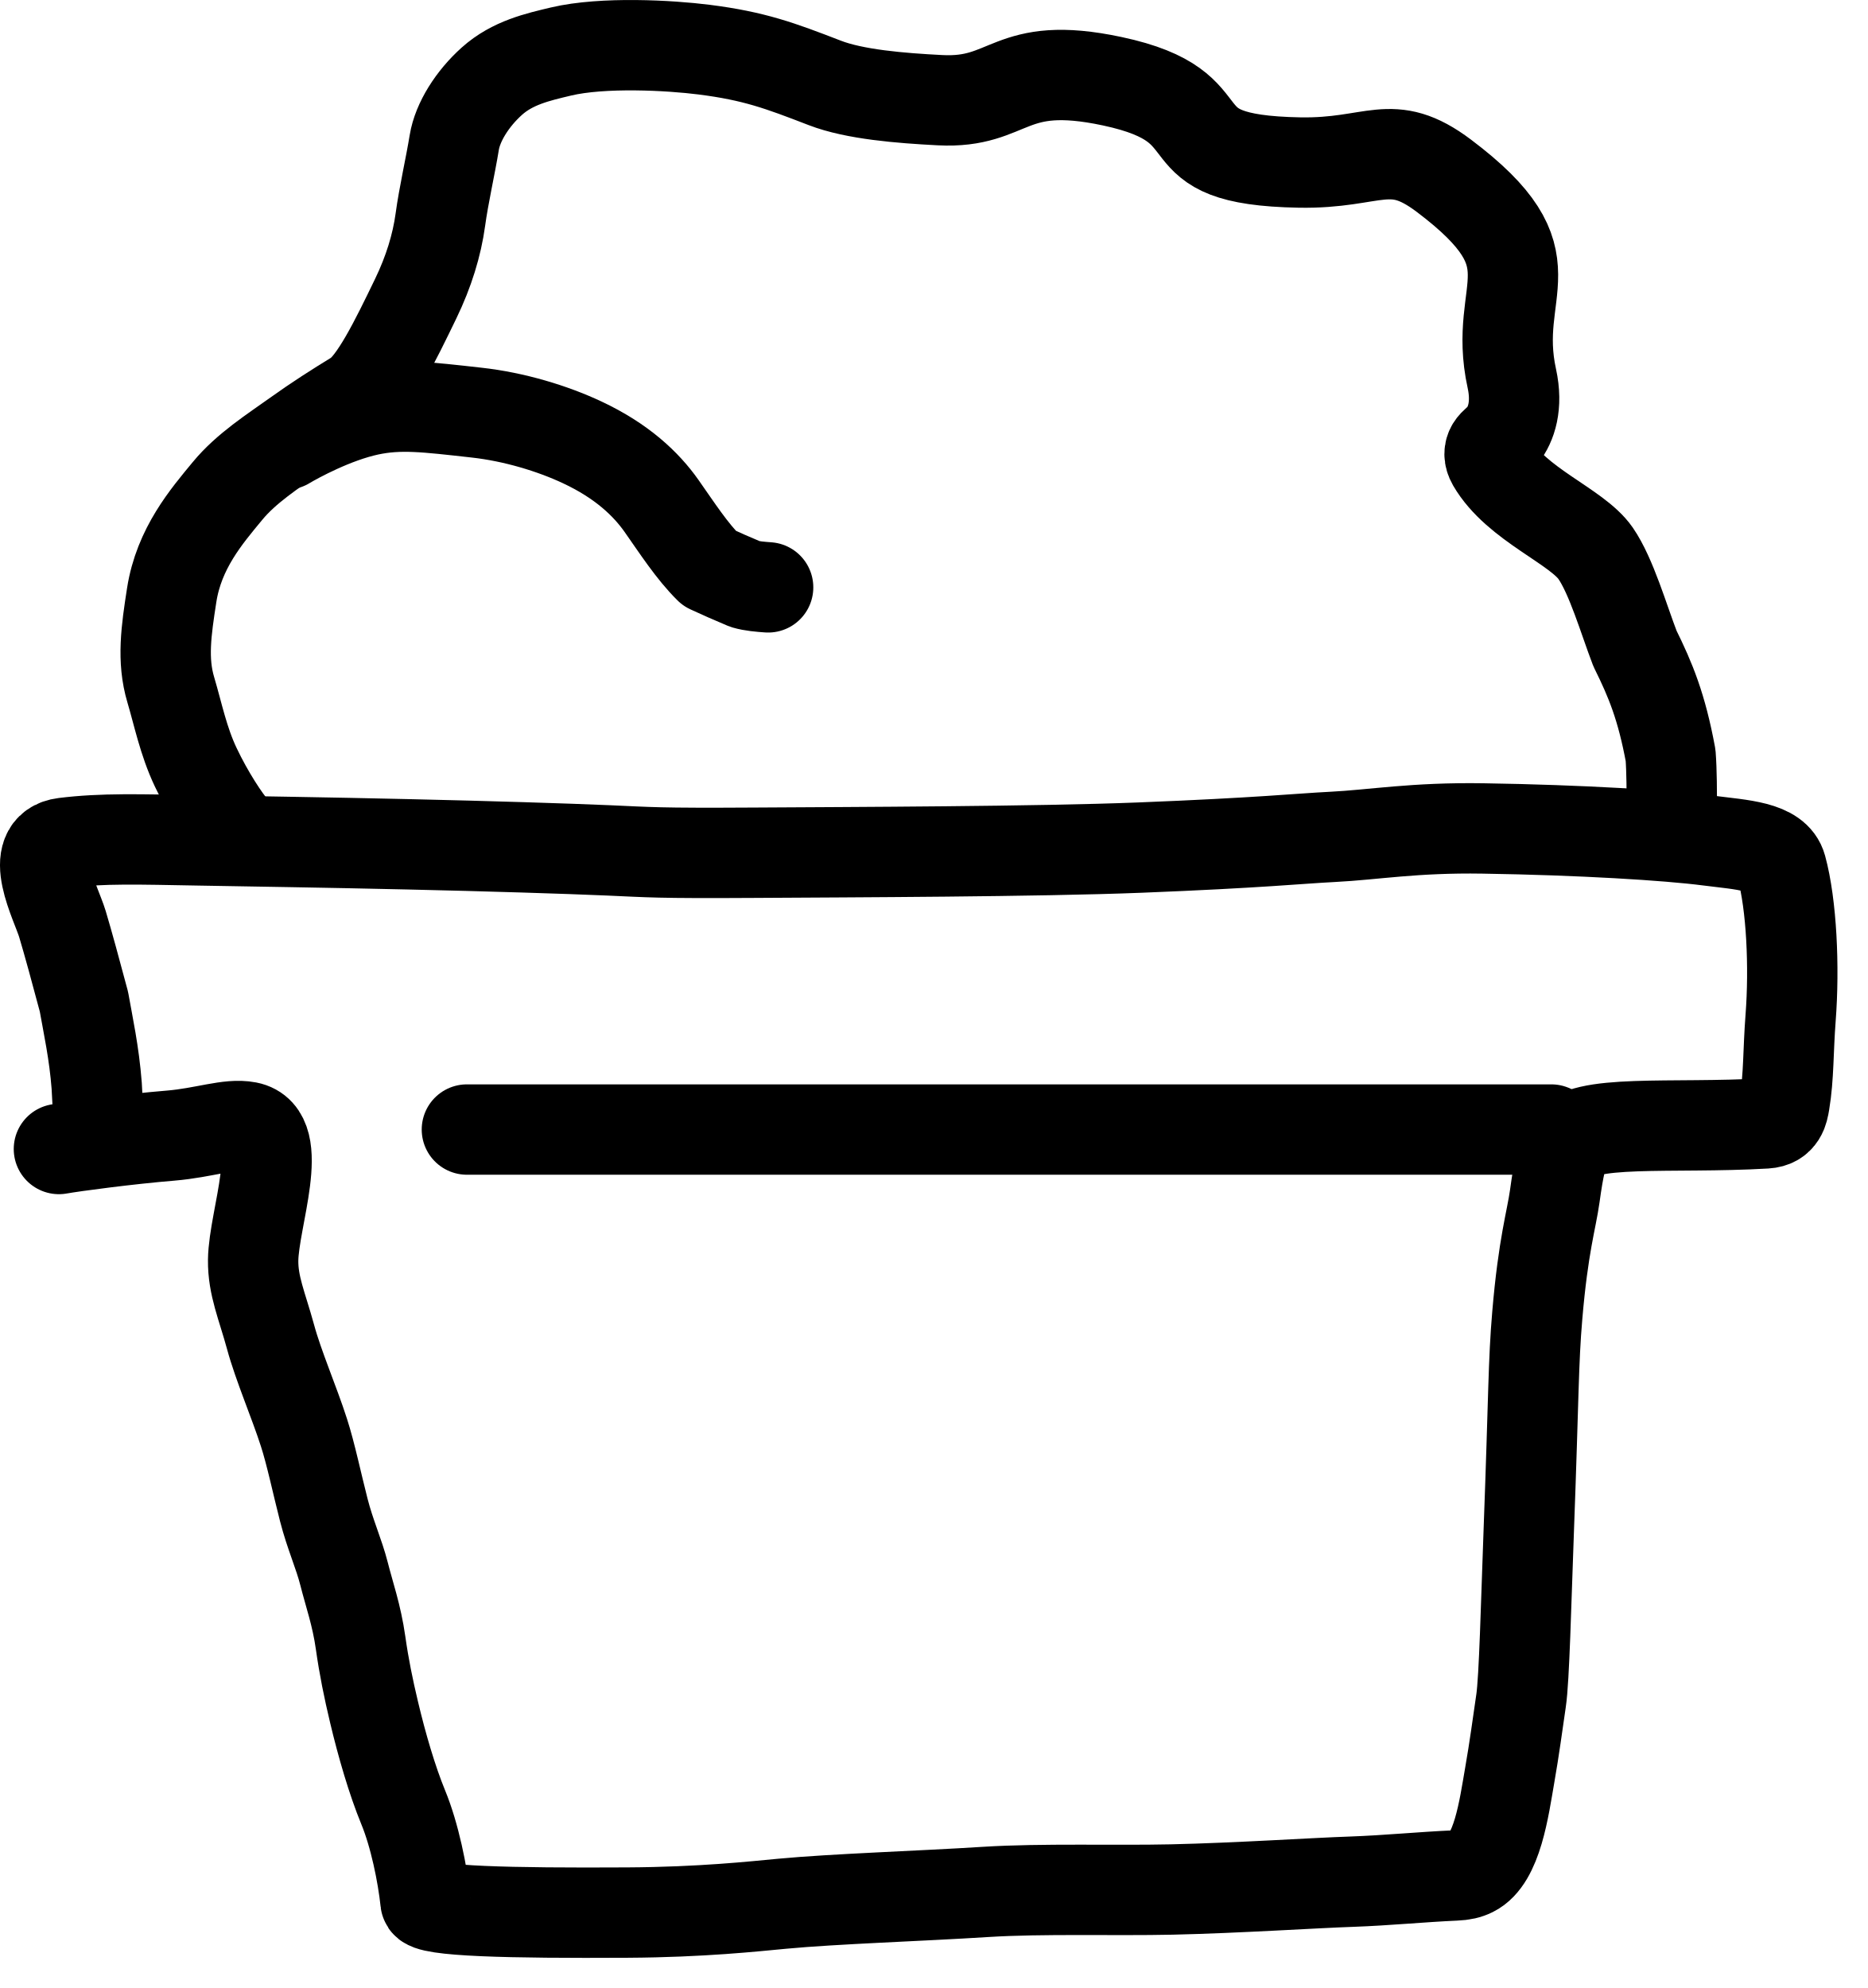
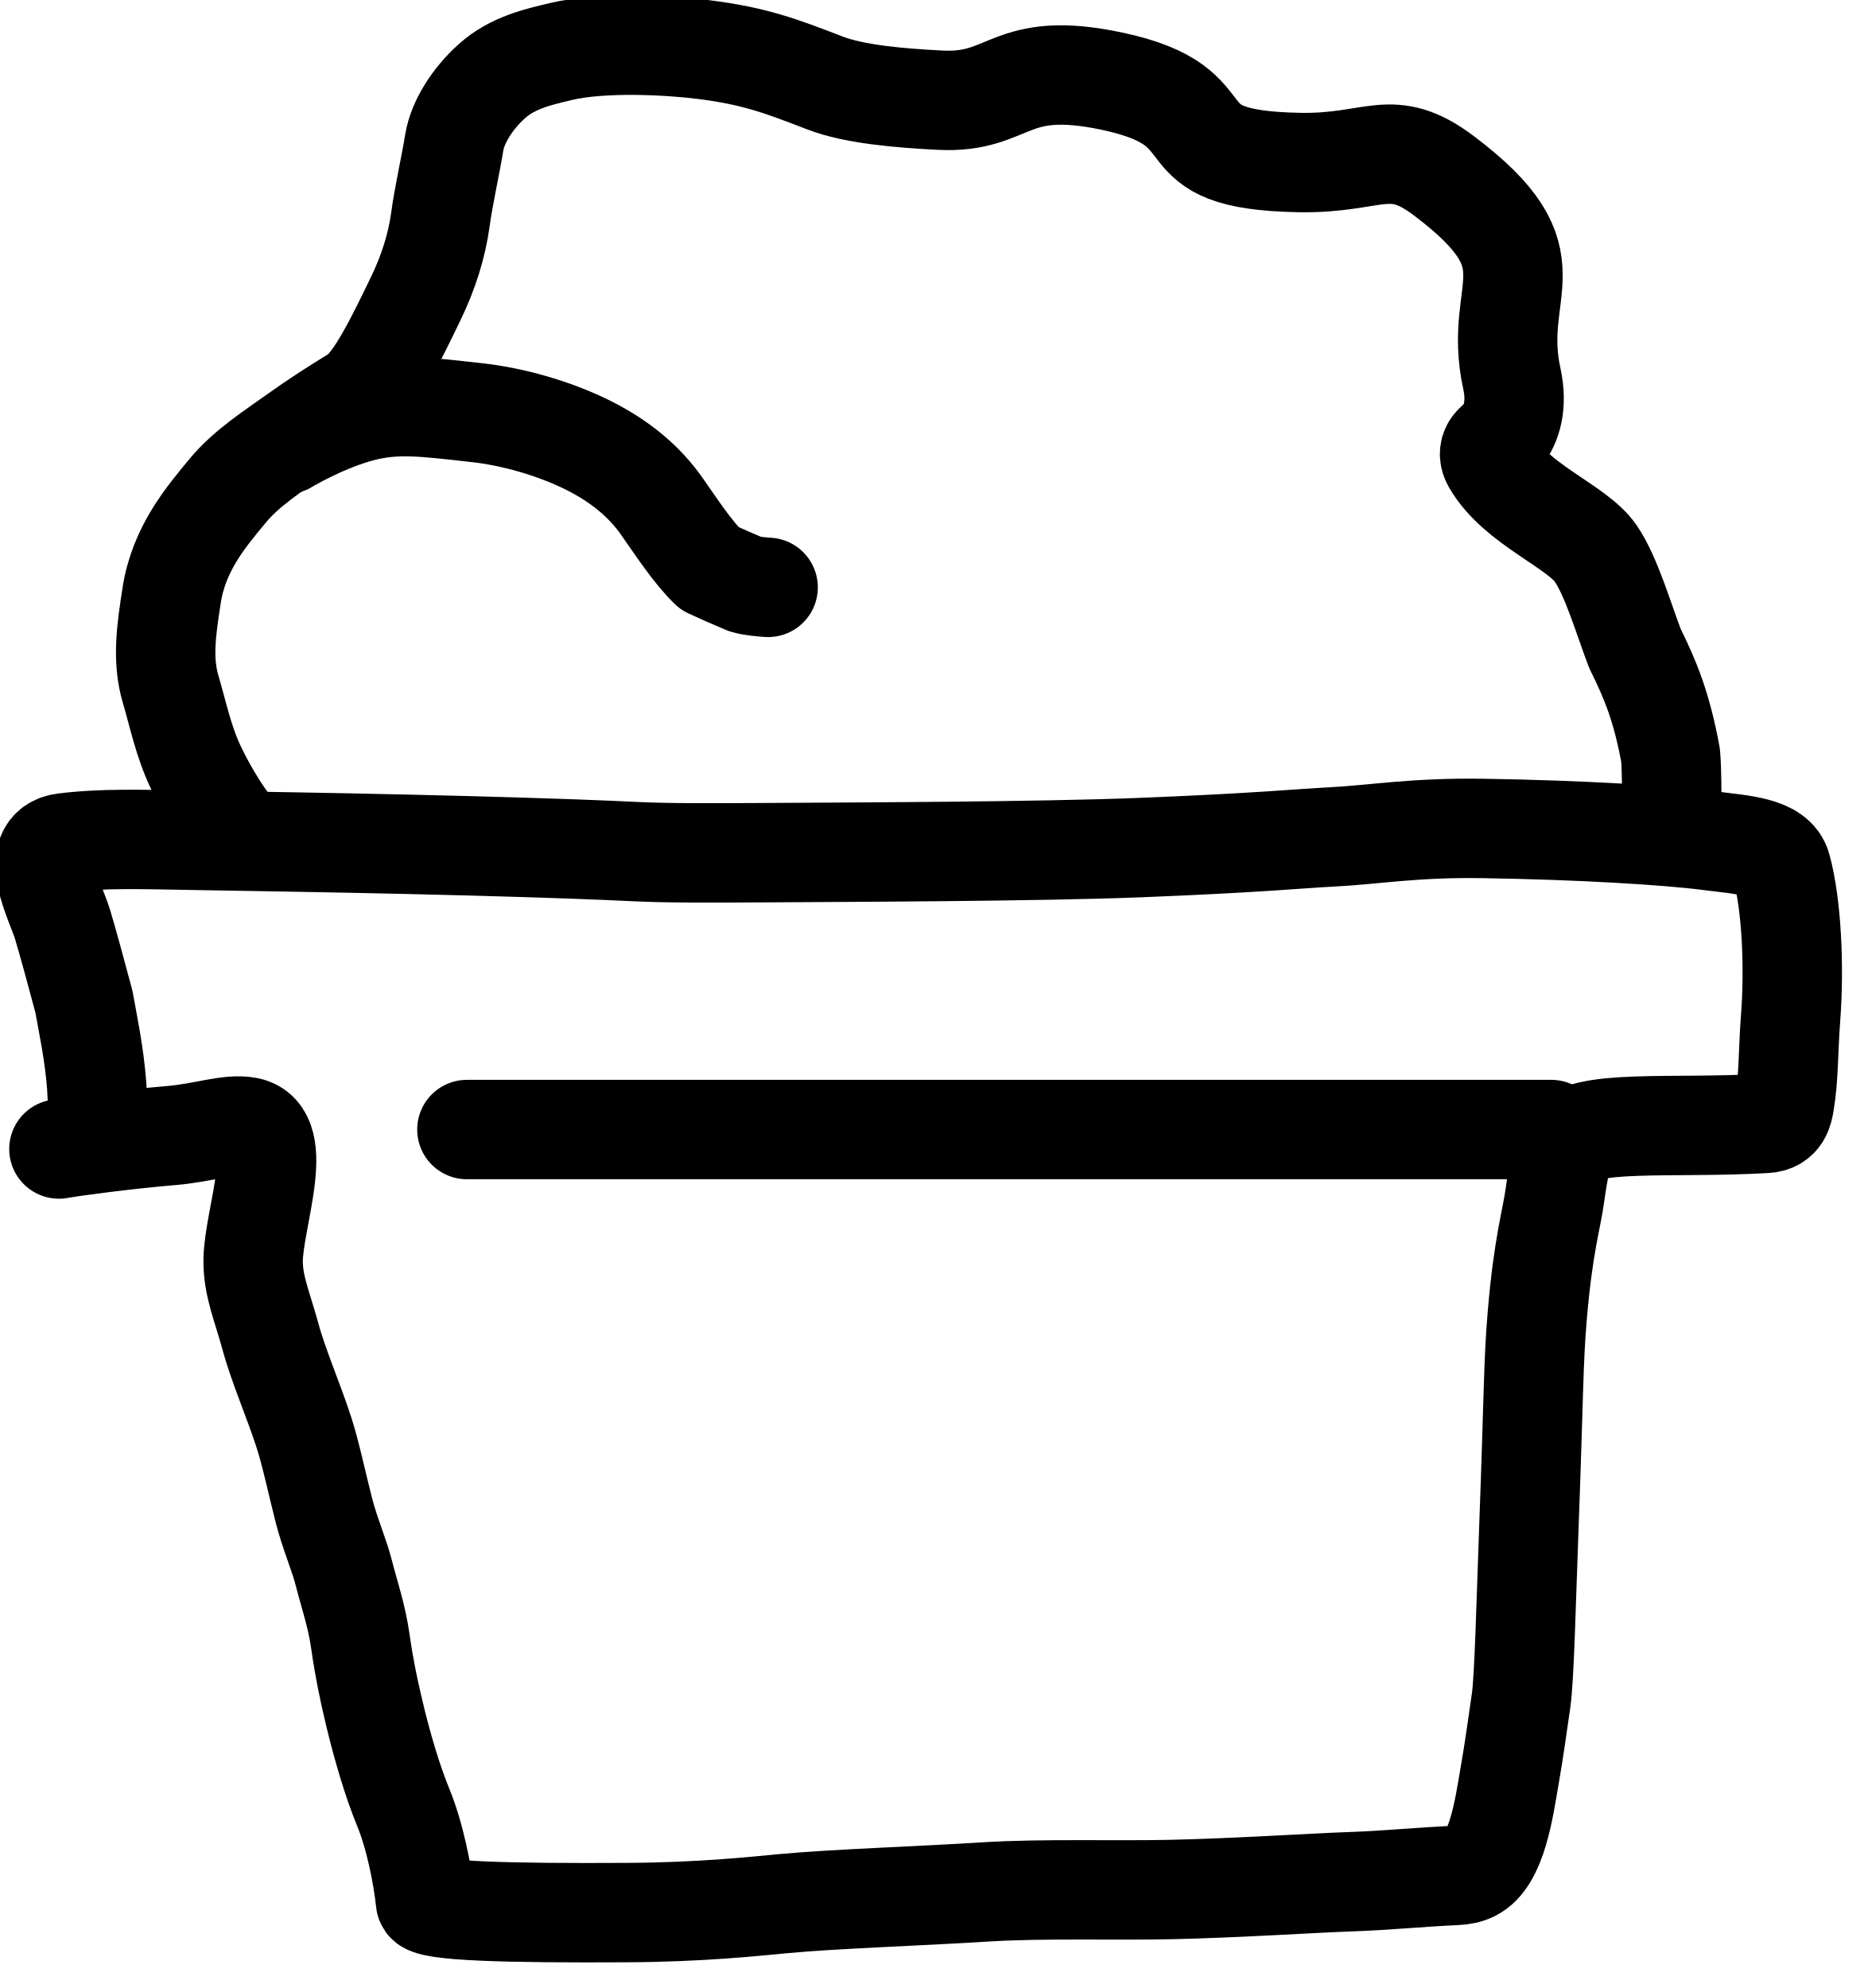
<svg xmlns="http://www.w3.org/2000/svg" width="31" height="33" viewBox="0 0 31 33" fill="none">
-   <path d="M3.869 13.75C3.745 13.612 3.468 13.199 3.248 12.734C3.043 12.301 2.955 11.854 2.835 11.451C2.687 10.955 2.759 10.465 2.85 9.878C2.971 9.101 3.429 8.57 3.776 8.15C4.089 7.77 4.533 7.489 4.916 7.215C5.264 6.966 5.576 6.768 5.904 6.567C6.212 6.379 6.571 5.638 6.89 4.979L6.902 4.954C7.115 4.514 7.252 4.071 7.31 3.644C7.364 3.245 7.478 2.75 7.54 2.367C7.596 2.023 7.844 1.635 8.164 1.348C8.506 1.041 8.926 0.947 9.312 0.855C10.009 0.69 11.122 0.752 11.688 0.824C12.522 0.93 12.947 1.089 13.69 1.376C14.188 1.568 14.943 1.629 15.602 1.663C16.794 1.725 16.724 0.979 18.46 1.348C20.515 1.785 19.161 2.655 21.573 2.698C22.826 2.72 23.085 2.254 23.966 2.917C25.858 4.342 24.758 4.748 25.095 6.284C25.193 6.733 25.085 7.044 24.942 7.226C24.877 7.309 24.799 7.352 24.758 7.42C24.717 7.489 24.708 7.577 24.769 7.683C25.173 8.379 26.171 8.73 26.485 9.184C26.747 9.564 26.951 10.277 27.139 10.766C27.399 11.291 27.581 11.733 27.73 12.538C27.75 12.804 27.75 13.137 27.75 13.48" stroke-width="1.5" stroke-linecap="round" stroke-linejoin="round" stroke="black" />
-   <path d="M0.978 19.073C1.222 19.029 2.135 18.908 2.83 18.851C3.394 18.804 3.796 18.644 4.111 18.705C4.755 18.829 4.211 20.222 4.202 20.918C4.197 21.342 4.35 21.677 4.49 22.189C4.619 22.667 4.885 23.28 5.045 23.779C5.159 24.13 5.266 24.643 5.375 25.066C5.479 25.473 5.626 25.79 5.712 26.129C5.795 26.459 5.921 26.813 5.985 27.268C6.042 27.67 6.115 28.028 6.209 28.422C6.339 28.97 6.509 29.553 6.693 30.001C6.883 30.462 7.014 31.105 7.064 31.572C7.08 31.728 8.465 31.759 10.417 31.748C11.649 31.741 12.517 31.645 12.987 31.601C13.848 31.52 15.277 31.474 16.362 31.405C17.307 31.346 18.5 31.386 19.45 31.365C20.559 31.34 21.81 31.256 22.44 31.235C23.011 31.215 23.607 31.156 24.158 31.132C24.28 31.127 24.363 31.108 24.444 31.068C24.853 30.865 24.965 30.013 25.06 29.466C25.139 29.015 25.186 28.652 25.248 28.23C25.302 27.868 25.331 26.615 25.376 25.402C25.46 23.142 25.45 22.617 25.517 21.837C25.616 20.666 25.753 20.251 25.808 19.853C25.873 19.378 25.93 19.136 26.005 18.995C26.236 18.565 27.741 18.739 29.309 18.648C29.567 18.633 29.599 18.436 29.621 18.307L29.622 18.301C29.694 17.87 29.68 17.443 29.722 16.898C29.787 16.048 29.739 15.017 29.571 14.402C29.474 14.044 28.914 14.025 28.355 13.953C27.683 13.866 26.24 13.777 24.617 13.752C23.47 13.734 22.801 13.858 22.117 13.892C21.559 13.92 20.93 13.99 18.916 14.07C17.219 14.137 14.147 14.145 12.518 14.155C10.889 14.165 10.794 14.146 10.099 14.116C9.404 14.086 8.111 14.045 6.769 14.015C5.426 13.984 4.073 13.964 3.285 13.95C2.315 13.933 1.704 13.912 1.065 13.991C0.43 14.07 0.934 14.997 1.036 15.337C1.131 15.654 1.26 16.128 1.393 16.627C1.463 17.023 1.563 17.475 1.605 18.022C1.614 18.173 1.622 18.338 1.631 18.508L1.631 18.508" stroke-width="1.5" stroke-linecap="round" stroke-linejoin="round" stroke="black" />
-   <path d="M7.75 18.75H8.902H13.521H17.498H22.111H24.881H25.457H25.75" stroke-width="1.5" stroke-linecap="round" stroke-linejoin="round" stroke="black" />
-   <path d="M4.75 7.378C4.925 7.273 5.543 6.935 6.122 6.811C6.64 6.701 7.074 6.756 7.908 6.849C8.535 6.918 9.172 7.112 9.664 7.343C10.326 7.653 10.726 8.037 10.98 8.397C11.236 8.761 11.484 9.147 11.774 9.434C11.951 9.516 12.149 9.604 12.369 9.696C12.486 9.73 12.616 9.74 12.75 9.75" stroke-width="1.5" stroke-linecap="round" stroke-linejoin="round" stroke="black" />
+   <path d="M3.869 13.75C3.745 13.612 3.468 13.199 3.248 12.734C3.043 12.301 2.955 11.854 2.835 11.451C2.687 10.955 2.759 10.465 2.85 9.878C2.971 9.101 3.429 8.57 3.776 8.15C4.089 7.77 4.533 7.489 4.916 7.215C5.264 6.966 5.576 6.768 5.904 6.567C6.212 6.379 6.571 5.638 6.89 4.979L6.902 4.954C7.115 4.514 7.252 4.071 7.31 3.644C7.364 3.245 7.478 2.75 7.54 2.367C7.596 2.023 7.844 1.635 8.164 1.348C8.506 1.041 8.926 0.947 9.312 0.855C10.009 0.69 11.122 0.752 11.688 0.824C12.522 0.93 12.947 1.089 13.69 1.376C14.188 1.568 14.943 1.629 15.602 1.663C16.794 1.725 16.724 0.979 18.46 1.348C20.515 1.785 19.161 2.655 21.573 2.698C22.826 2.72 23.085 2.254 23.966 2.917C25.858 4.342 24.758 4.748 25.095 6.284C25.193 6.733 25.085 7.044 24.942 7.226C24.877 7.309 24.799 7.352 24.758 7.42C24.717 7.489 24.708 7.577 24.769 7.683C25.173 8.379 26.171 8.73 26.485 9.184C26.747 9.564 26.951 10.277 27.139 10.766C27.399 11.291 27.581 11.733 27.73 12.538C27.75 12.804 27.75 13.137 27.75 13.48" stroke-width="1.65" stroke-linecap="round" stroke-linejoin="round" stroke="black" />
+   <path d="M0.978 19.073C1.222 19.029 2.135 18.908 2.83 18.851C3.394 18.804 3.796 18.644 4.111 18.705C4.755 18.829 4.211 20.222 4.202 20.918C4.197 21.342 4.35 21.677 4.49 22.189C4.619 22.667 4.885 23.28 5.045 23.779C5.159 24.13 5.266 24.643 5.375 25.066C5.479 25.473 5.626 25.79 5.712 26.129C5.795 26.459 5.921 26.813 5.985 27.268C6.042 27.67 6.115 28.028 6.209 28.422C6.339 28.97 6.509 29.553 6.693 30.001C6.883 30.462 7.014 31.105 7.064 31.572C7.08 31.728 8.465 31.759 10.417 31.748C11.649 31.741 12.517 31.645 12.987 31.601C13.848 31.52 15.277 31.474 16.362 31.405C17.307 31.346 18.5 31.386 19.45 31.365C20.559 31.34 21.81 31.256 22.44 31.235C23.011 31.215 23.607 31.156 24.158 31.132C24.28 31.127 24.363 31.108 24.444 31.068C24.853 30.865 24.965 30.013 25.06 29.466C25.139 29.015 25.186 28.652 25.248 28.23C25.302 27.868 25.331 26.615 25.376 25.402C25.46 23.142 25.45 22.617 25.517 21.837C25.616 20.666 25.753 20.251 25.808 19.853C25.873 19.378 25.93 19.136 26.005 18.995C26.236 18.565 27.741 18.739 29.309 18.648C29.567 18.633 29.599 18.436 29.621 18.307L29.622 18.301C29.694 17.87 29.68 17.443 29.722 16.898C29.787 16.048 29.739 15.017 29.571 14.402C29.474 14.044 28.914 14.025 28.355 13.953C27.683 13.866 26.24 13.777 24.617 13.752C23.47 13.734 22.801 13.858 22.117 13.892C21.559 13.92 20.93 13.99 18.916 14.07C17.219 14.137 14.147 14.145 12.518 14.155C10.889 14.165 10.794 14.146 10.099 14.116C9.404 14.086 8.111 14.045 6.769 14.015C5.426 13.984 4.073 13.964 3.285 13.95C2.315 13.933 1.704 13.912 1.065 13.991C0.43 14.07 0.934 14.997 1.036 15.337C1.131 15.654 1.26 16.128 1.393 16.627C1.463 17.023 1.563 17.475 1.605 18.022C1.614 18.173 1.622 18.338 1.631 18.508L1.631 18.508" stroke-width="1.65" stroke-linecap="round" stroke-linejoin="round" stroke="black" />
+   <path d="M7.75 18.75H8.902H13.521H17.498H22.111H24.881H25.457H25.75" stroke-width="1.65" stroke-linecap="round" stroke-linejoin="round" stroke="black" />
+   <path d="M4.75 7.378C4.925 7.273 5.543 6.935 6.122 6.811C6.64 6.701 7.074 6.756 7.908 6.849C8.535 6.918 9.172 7.112 9.664 7.343C10.326 7.653 10.726 8.037 10.98 8.397C11.236 8.761 11.484 9.147 11.774 9.434C11.951 9.516 12.149 9.604 12.369 9.696C12.486 9.73 12.616 9.74 12.75 9.75" stroke-width="1.65" stroke-linecap="round" stroke-linejoin="round" stroke="black" />
</svg>
